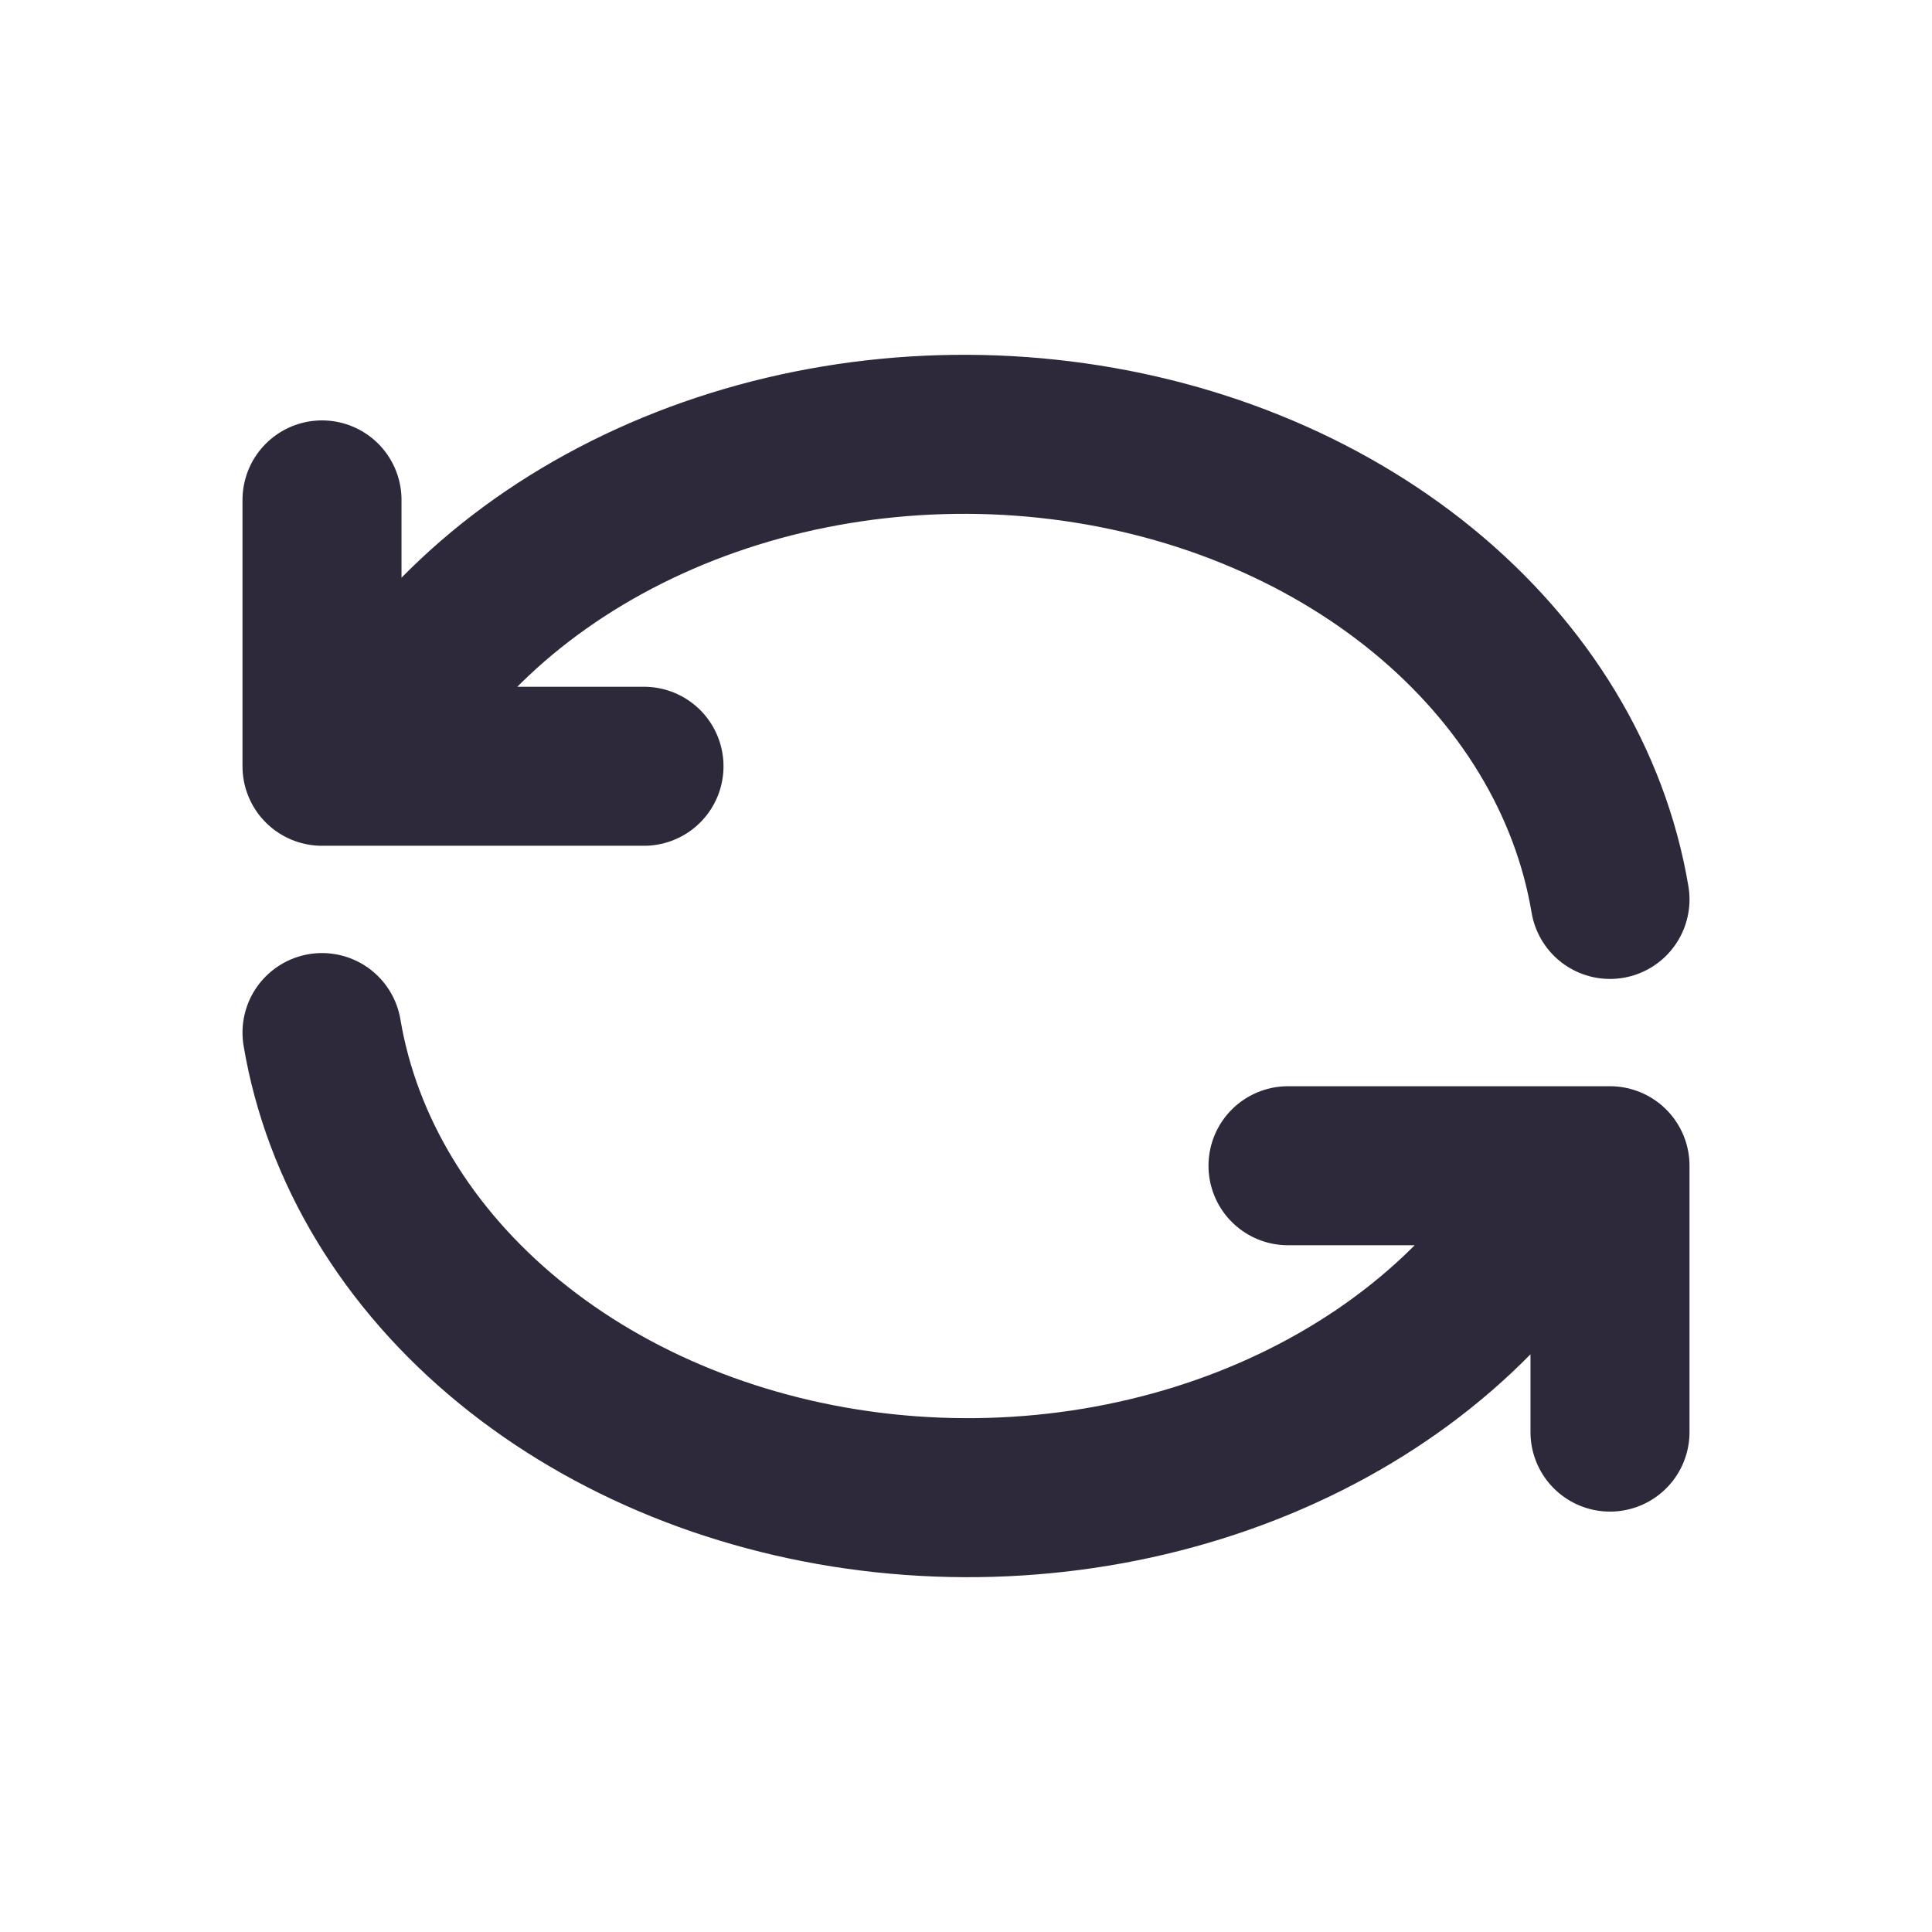
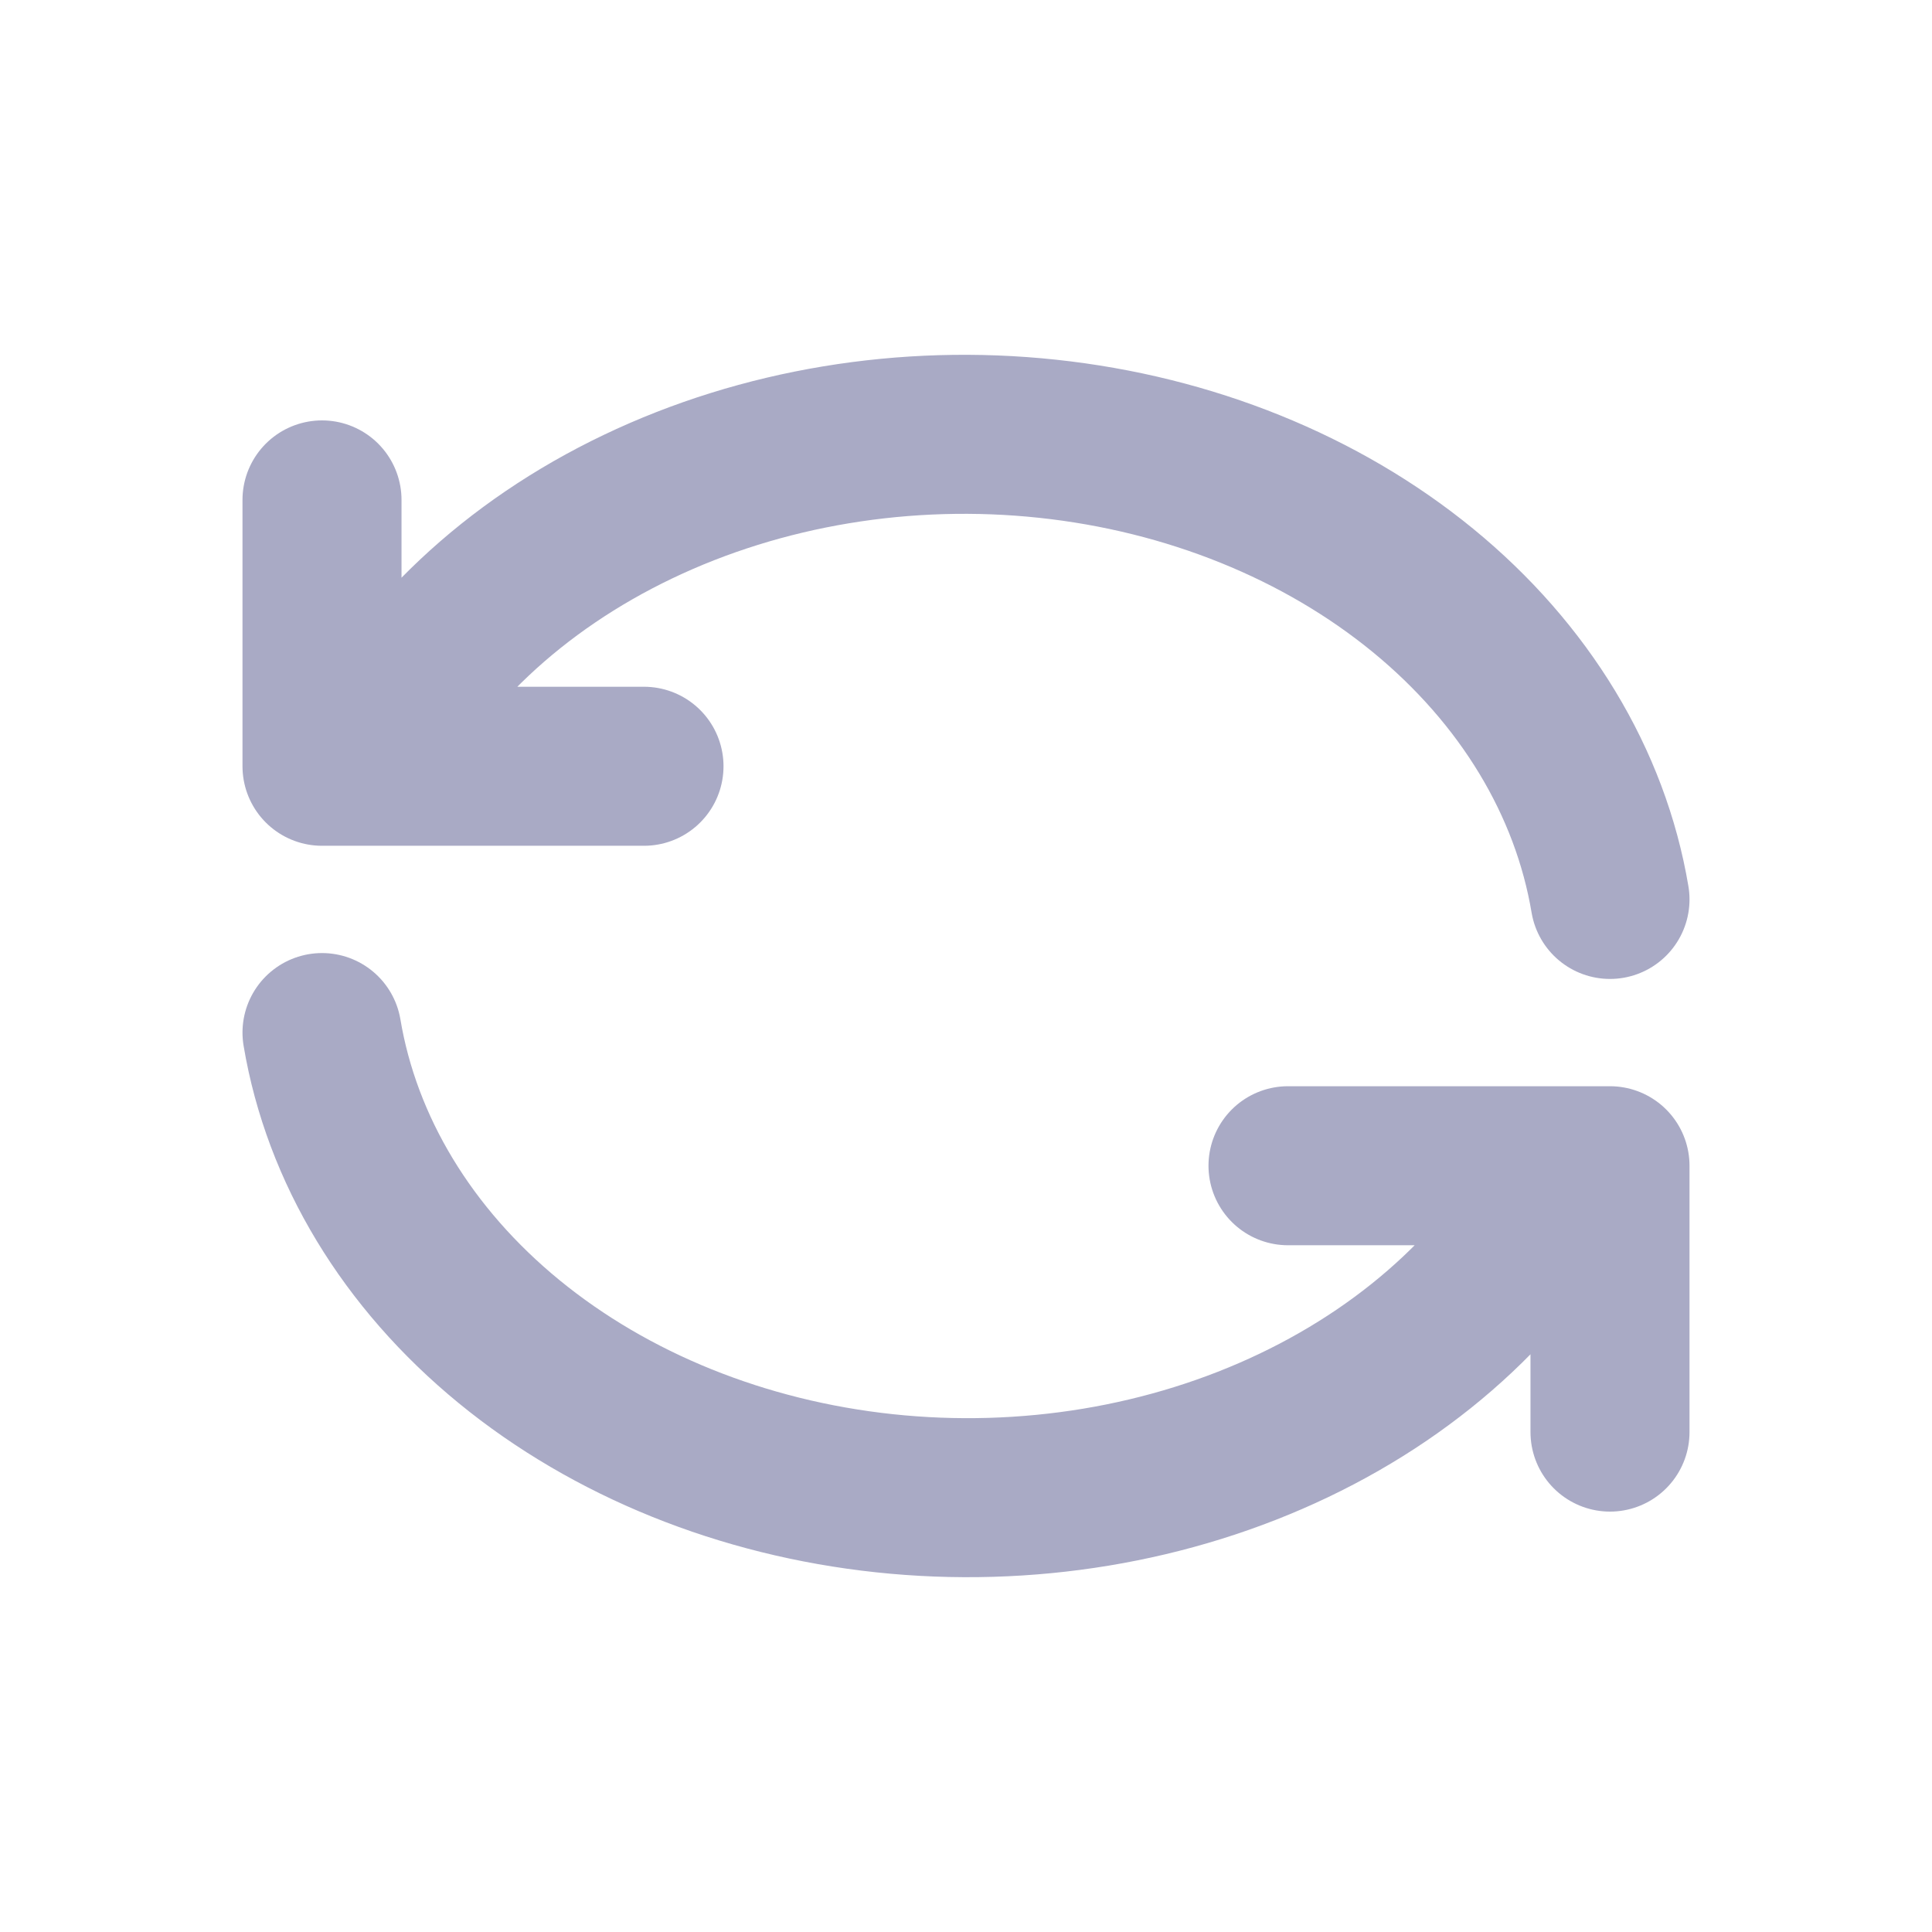
<svg xmlns="http://www.w3.org/2000/svg" width="50" height="50" viewBox="0 0 81 67" fill="none">
-   <path d="M67.5 30.709C66.675 25.796 63.919 21.244 59.659 17.754C55.398 14.264 49.868 12.03 43.921 11.395C37.974 10.76 31.94 11.76 26.748 14.242C21.555 16.723 17.494 20.547 15.188 25.126M13.5 13.959V25.126H27" stroke="#2E293A" stroke-width="6.667" stroke-linecap="round" stroke-linejoin="round" />
-   <path d="M13.5 36.291C14.325 41.204 17.081 45.756 21.341 49.246C25.602 52.736 31.132 54.97 37.079 55.605C43.026 56.24 49.06 55.239 54.252 52.758C59.445 50.277 63.507 46.453 65.812 41.874M67.5 53.041V41.874H54" stroke="#2E293A" stroke-width="6.667" stroke-linecap="round" stroke-linejoin="round" />
+   <path d="M67.5 30.709C66.675 25.796 63.919 21.244 59.659 17.754C55.398 14.264 49.868 12.03 43.921 11.395C37.974 10.76 31.94 11.76 26.748 14.242C21.555 16.723 17.494 20.547 15.188 25.126M13.5 13.959V25.126H27" stroke="#A9AAC5" stroke-width="6.667" stroke-linecap="round" stroke-linejoin="round" />
+   <path d="M13.5 36.291C14.325 41.204 17.081 45.756 21.341 49.246C25.602 52.736 31.132 54.97 37.079 55.605C43.026 56.24 49.06 55.239 54.252 52.758C59.445 50.277 63.507 46.453 65.812 41.874M67.5 53.041V41.874H54" stroke="#A9AAC5" stroke-width="6.667" stroke-linecap="round" stroke-linejoin="round" />
</svg>
